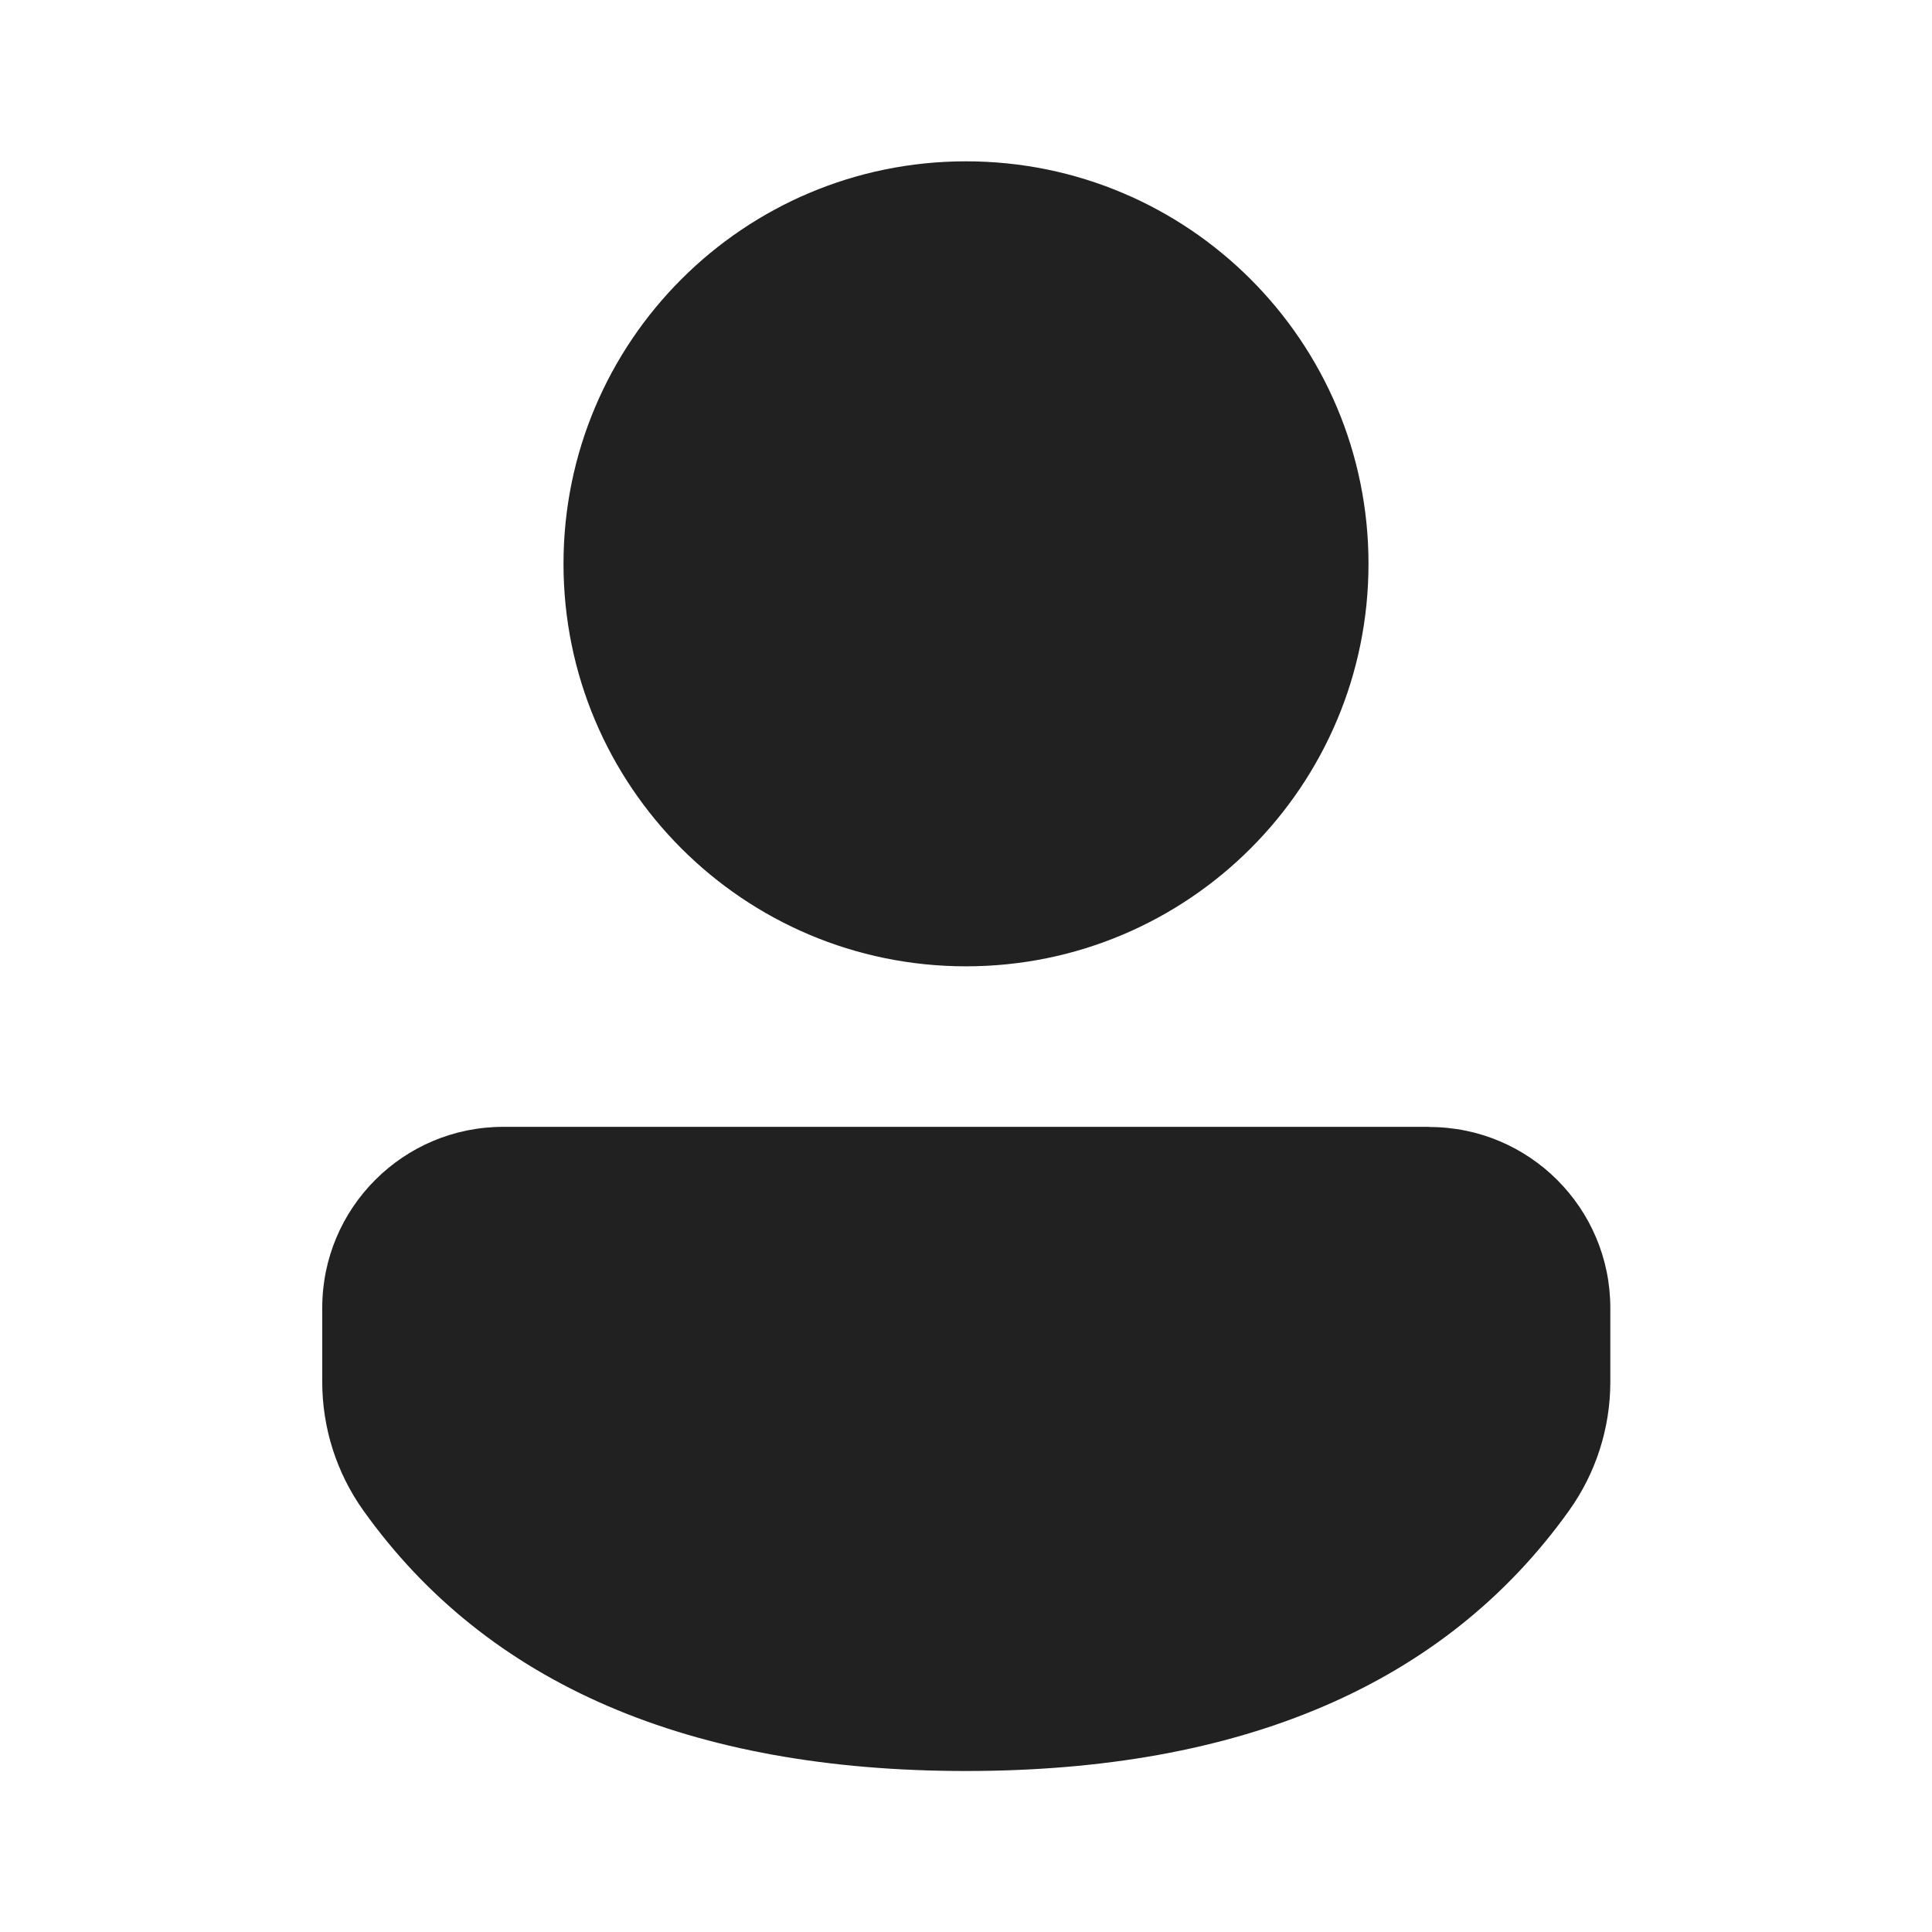
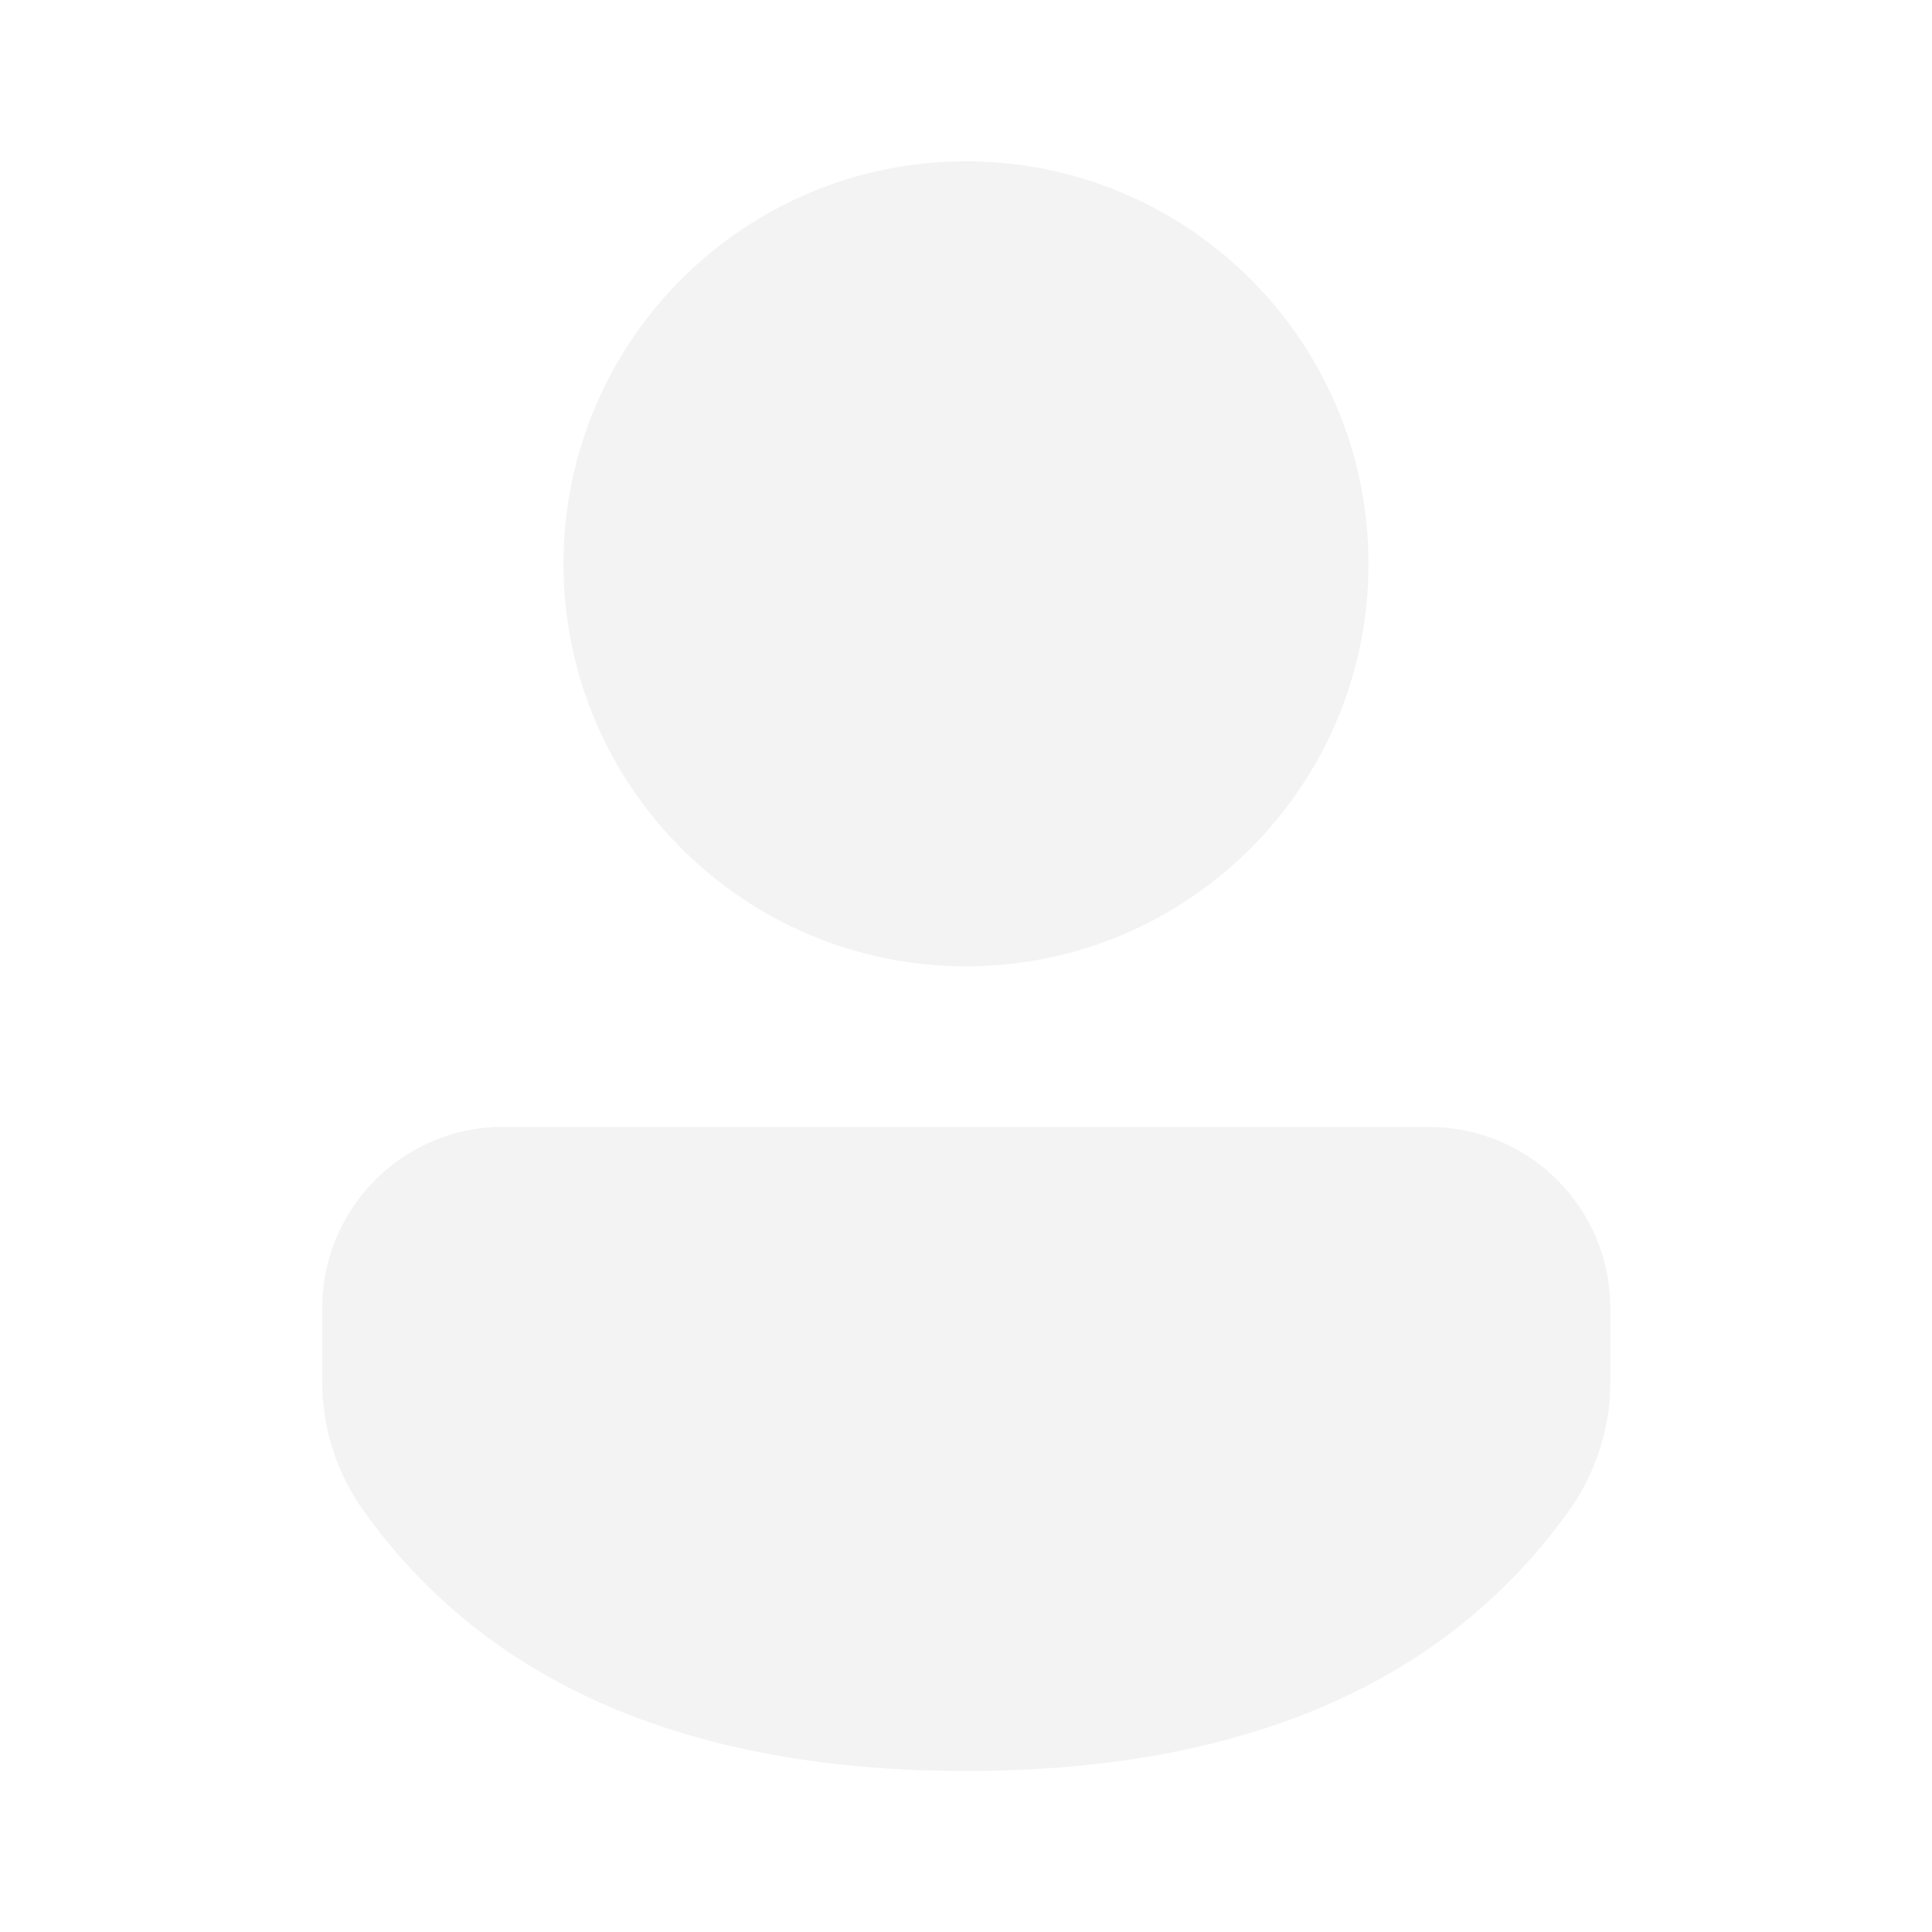
<svg xmlns="http://www.w3.org/2000/svg" width="24" height="24" fill="none" viewBox="0 0 24 24">
-   <path d="M17.754 14a2.249 2.249 0 0 1 2.25 2.249v.918a2.75 2.75 0 0 1-.513 1.599C17.945 20.929 15.42 22 12 22c-3.422 0-5.945-1.072-7.487-3.237a2.75 2.75 0 0 1-.51-1.595v-.92a2.249 2.249 0 0 1 2.249-2.25h11.501ZM12 2.004a5 5 0 1 1 0 10 5 5 0 0 1 0-10Z" fill="#212121" />
+   <path d="M17.754 14a2.249 2.249 0 0 1 2.25 2.249v.918a2.75 2.75 0 0 1-.513 1.599C17.945 20.929 15.42 22 12 22c-3.422 0-5.945-1.072-7.487-3.237a2.75 2.75 0 0 1-.51-1.595v-.92a2.249 2.249 0 0 1 2.249-2.25h11.501ZM12 2.004a5 5 0 1 1 0 10 5 5 0 0 1 0-10Z" fill="#f3f3f3" />
</svg>
